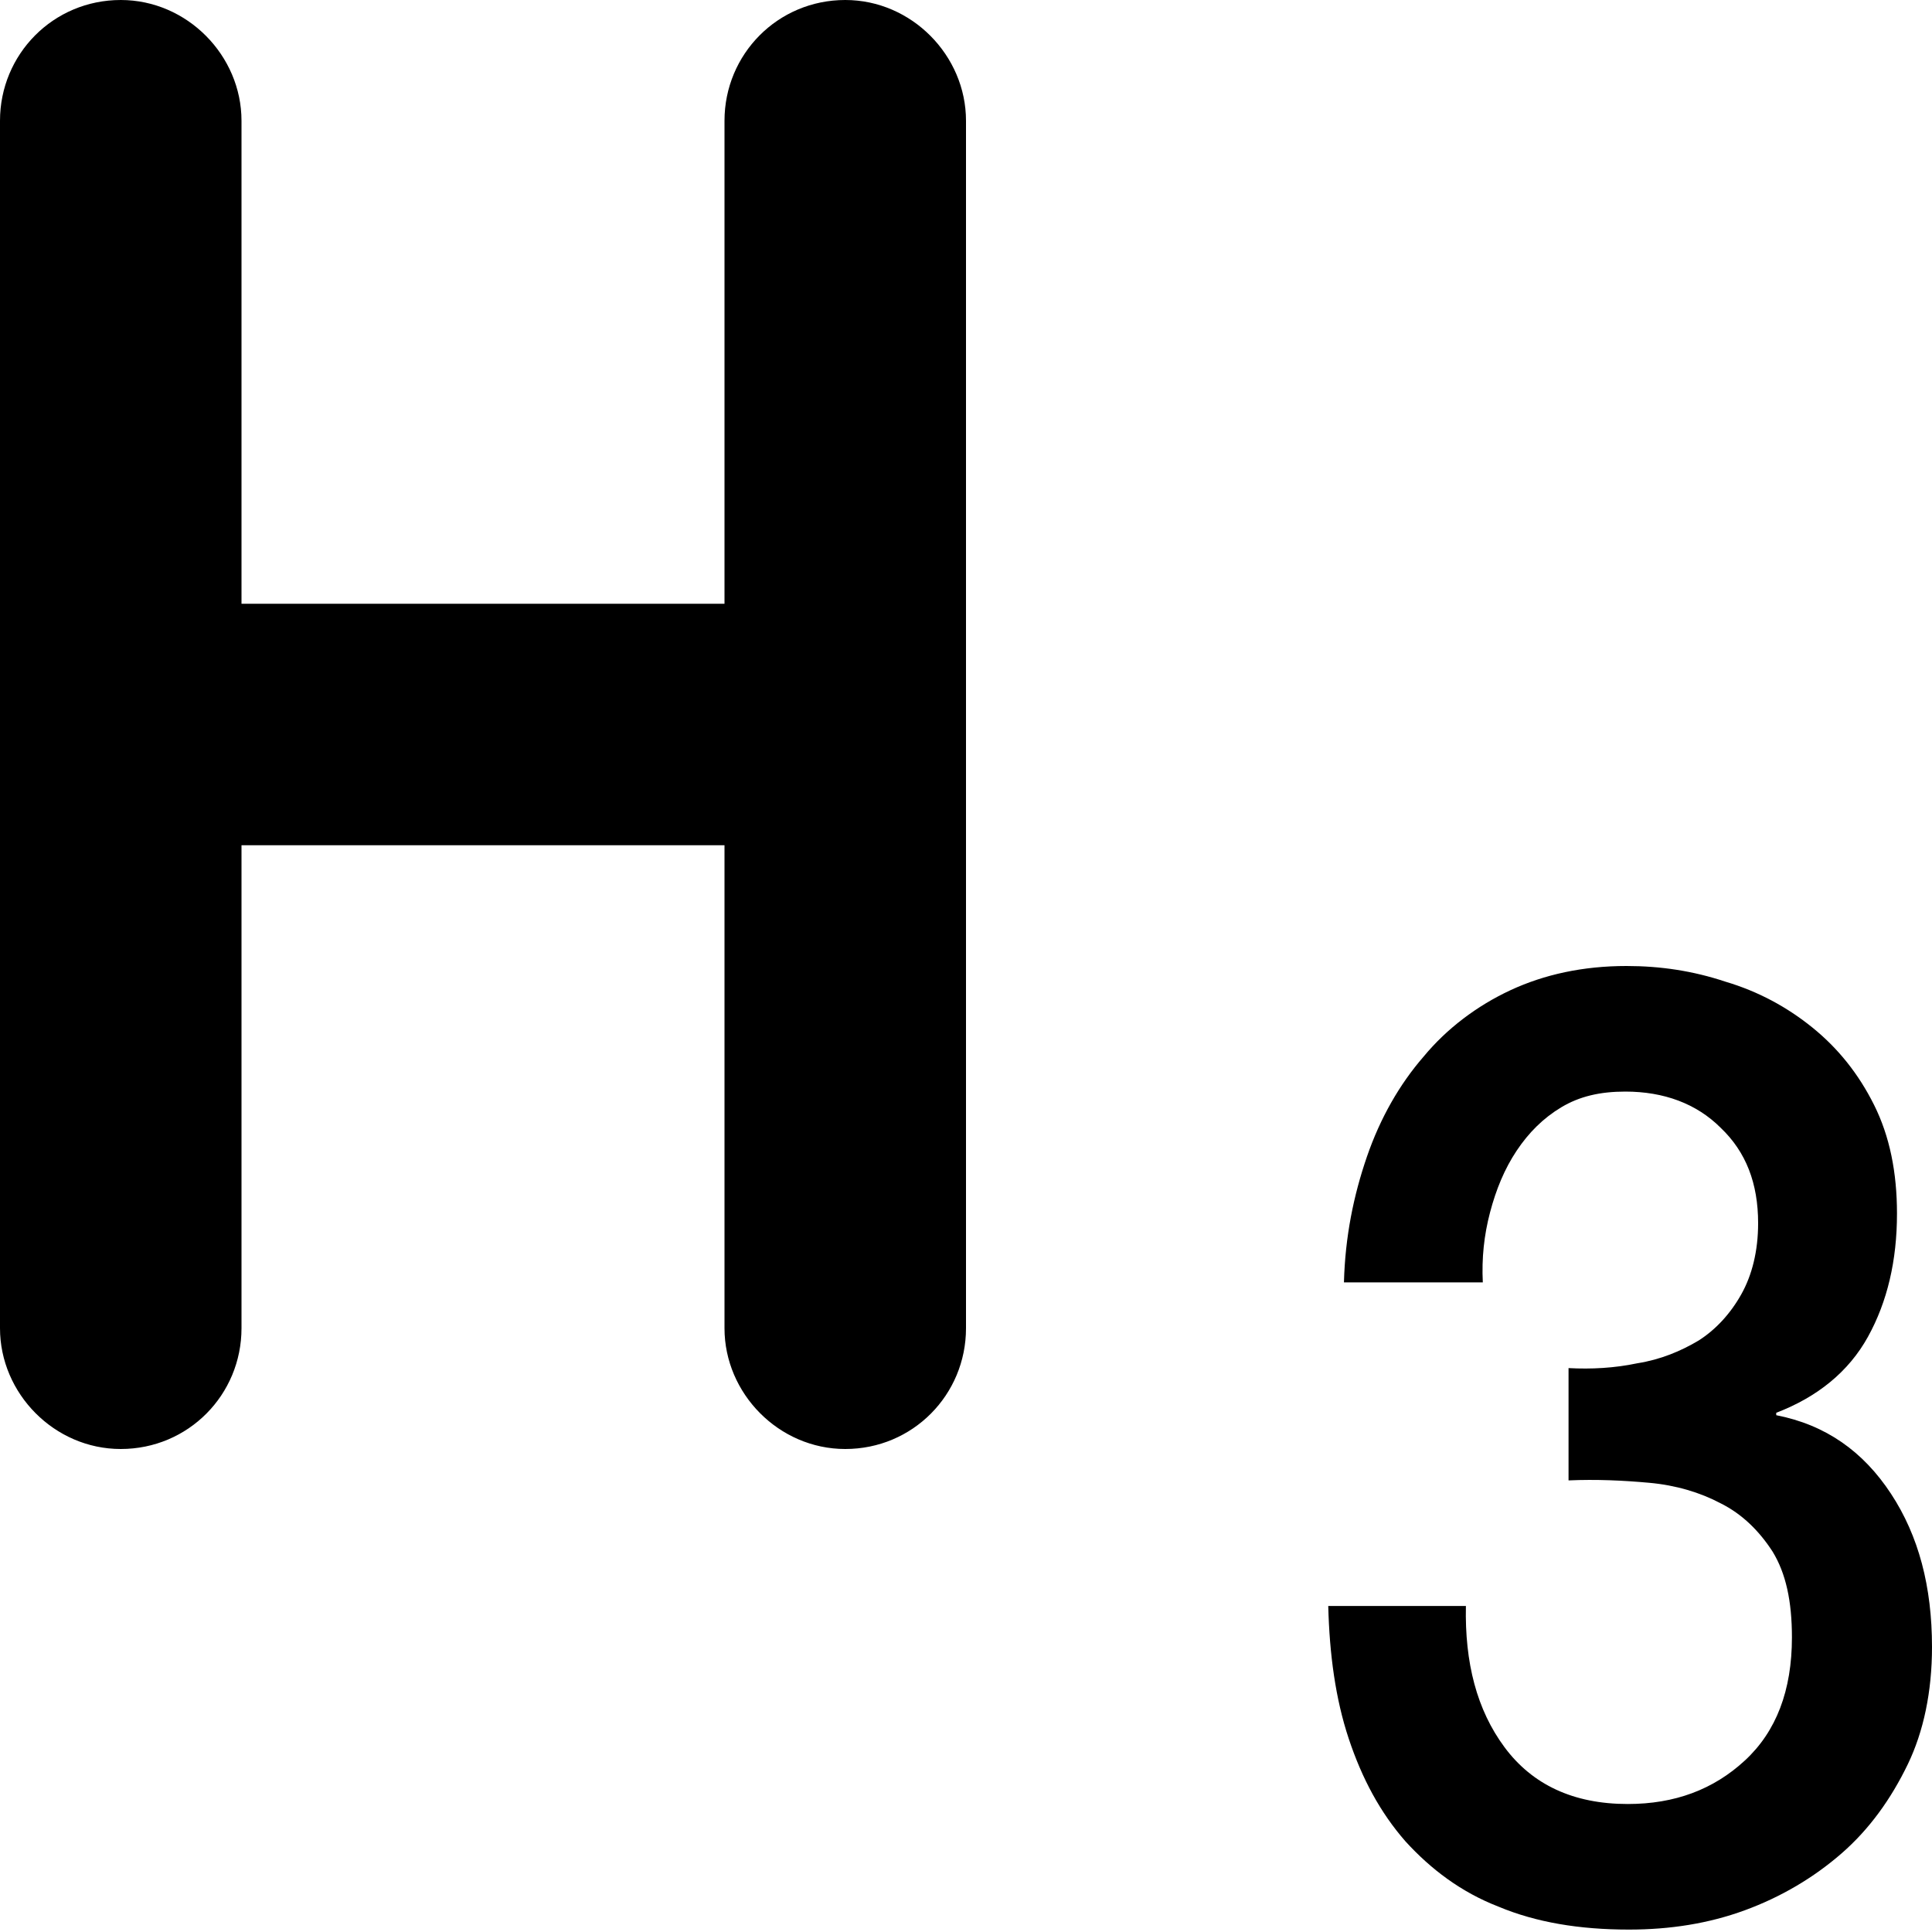
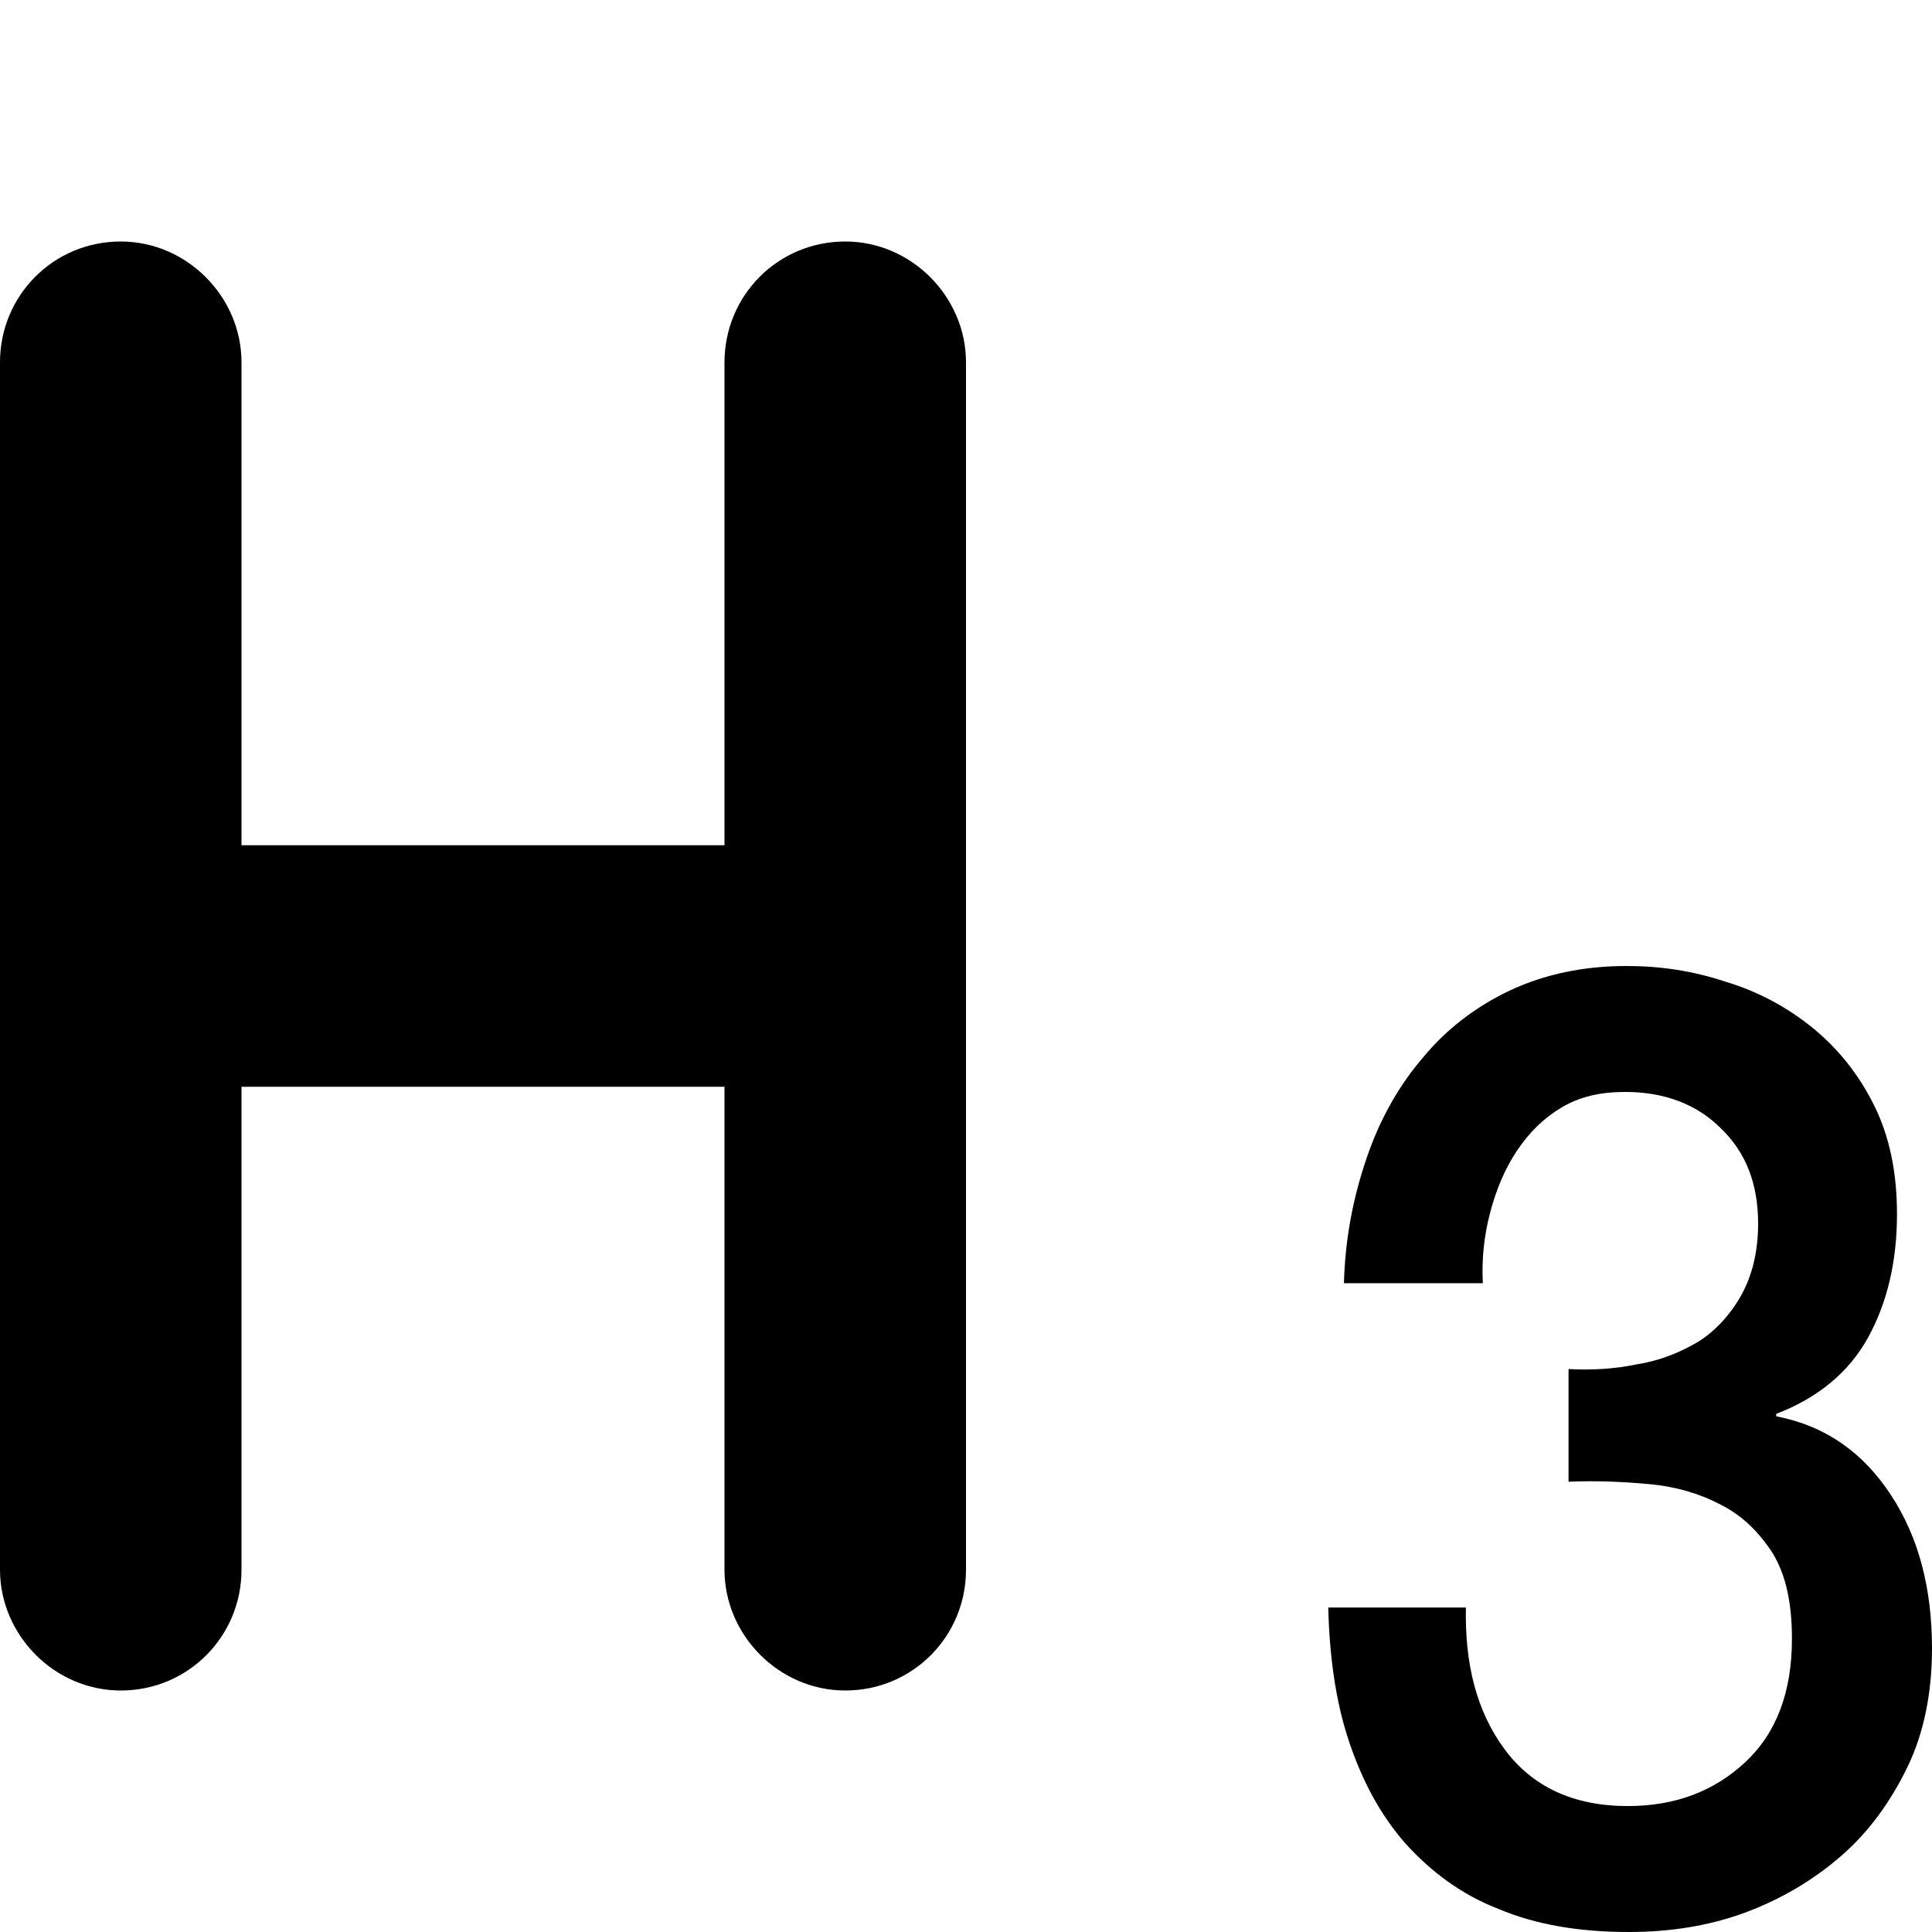
<svg xmlns="http://www.w3.org/2000/svg" width="16" height="16" viewBox="0 0 16 16" fill="none">
-   <path fill-rule="evenodd" clip-rule="evenodd" d="M1 0C0.44 0 0 0.45 0 1V11C0 11.54 0.45 12 1 12C1.56 12 2 11.55 2 11V7H6V11C6 11.54 6.45 12 7 12C7.56 12 8 11.55 8 11V1C8 0.46 7.55 0 7 0C6.44 0 6 0.45 6 1V5H2V1C2 0.46 1.55 0 1 0ZM14.71 11.72C15.12 11.8 15.43 12.02 15.66 12.37C15.89 12.72 16 13.14 16 13.64C16 14.01 15.93 14.34 15.8 14.61C15.66 14.9 15.48 15.15 15.25 15.35C15.02 15.55 14.75 15.71 14.45 15.82C14.15 15.93 13.83 15.98 13.49 15.98C13.08 15.98 12.72 15.92 12.41 15.79C12.1 15.67 11.85 15.48 11.64 15.25C11.43 15.01 11.28 14.73 11.17 14.4C11.06 14.07 11.01 13.7 11 13.3H12.14C12.13 13.77 12.23 14.16 12.46 14.47C12.69 14.78 13.03 14.94 13.48 14.94C13.87 14.94 14.19 14.82 14.45 14.58C14.71 14.34 14.84 14 14.84 13.56C14.84 13.26 14.79 13.03 14.68 12.85C14.57 12.68 14.43 12.54 14.25 12.45C14.08 12.36 13.88 12.3 13.66 12.28C13.44 12.26 13.22 12.25 12.99 12.26V11.33C13.18 11.34 13.37 11.33 13.56 11.29C13.75 11.26 13.92 11.19 14.07 11.1C14.21 11.01 14.33 10.88 14.42 10.72C14.51 10.56 14.56 10.36 14.56 10.13C14.56 9.8 14.46 9.54 14.25 9.34C14.05 9.14 13.78 9.04 13.46 9.04C13.25 9.04 13.08 9.08 12.93 9.17C12.78 9.26 12.66 9.38 12.56 9.53C12.46 9.68 12.39 9.85 12.34 10.04C12.29 10.23 12.27 10.42 12.28 10.62H11.13C11.14 10.24 11.21 9.9 11.32 9.58C11.43 9.26 11.59 8.98 11.79 8.75C11.98 8.52 12.23 8.33 12.51 8.2C12.79 8.07 13.11 8 13.47 8C13.75 8 14.02 8.04 14.29 8.13C14.56 8.21 14.8 8.34 15.01 8.51C15.22 8.68 15.39 8.89 15.52 9.15C15.65 9.41 15.71 9.71 15.71 10.05C15.71 10.44 15.63 10.78 15.47 11.07C15.31 11.36 15.05 11.57 14.71 11.7V11.72Z" fill="black" />
+   <path fill-rule="evenodd" clip-rule="evenodd" d="M1 2C0.44 2 0 2.45 0 3V13C0 13.54 0.45 14 1 14C1.56 14 2 13.55 2 13V9H6V13C6 13.54 6.45 14 7 14C7.56 14 8 13.55 8 13V3C8 2.46 7.55 2 7 2C6.44 2 6 2.45 6 3V7H2V3C2 2.46 1.55 2 1 2ZM14.71 11.729C15.12 11.809 15.43 12.03 15.66 12.381C15.89 12.732 16 13.153 16 13.654C16 14.025 15.93 14.356 15.8 14.627C15.66 14.917 15.48 15.168 15.25 15.368C15.02 15.569 14.75 15.729 14.45 15.84C14.15 15.95 13.83 16 13.49 16C13.08 16 12.72 15.94 12.41 15.809C12.1 15.689 11.85 15.499 11.64 15.268C11.43 15.028 11.28 14.747 11.17 14.416C11.06 14.085 11.01 13.714 11 13.313H12.14C12.13 13.784 12.23 14.175 12.46 14.486C12.69 14.797 13.03 14.957 13.48 14.957C13.87 14.957 14.19 14.837 14.45 14.597C14.71 14.356 14.84 14.015 14.84 13.574C14.84 13.273 14.79 13.043 14.68 12.862C14.57 12.692 14.43 12.551 14.25 12.461C14.08 12.371 13.88 12.311 13.66 12.291C13.44 12.271 13.22 12.261 12.99 12.271V11.338C13.18 11.348 13.37 11.338 13.56 11.298C13.75 11.268 13.92 11.198 14.07 11.108C14.21 11.018 14.33 10.887 14.42 10.727C14.51 10.566 14.56 10.366 14.56 10.135C14.56 9.805 14.46 9.544 14.25 9.343C14.05 9.143 13.78 9.043 13.46 9.043C13.25 9.043 13.08 9.083 12.93 9.173C12.78 9.263 12.66 9.383 12.56 9.534C12.46 9.684 12.39 9.855 12.34 10.045C12.29 10.236 12.27 10.426 12.28 10.627H11.13C11.14 10.246 11.21 9.905 11.32 9.584C11.43 9.263 11.59 8.982 11.79 8.752C11.98 8.521 12.23 8.331 12.51 8.2C12.79 8.07 13.11 8 13.47 8C13.75 8 14.02 8.04 14.29 8.13C14.56 8.211 14.8 8.341 15.01 8.511C15.22 8.682 15.39 8.892 15.52 9.153C15.65 9.414 15.71 9.714 15.71 10.055C15.71 10.446 15.63 10.787 15.47 11.078C15.31 11.368 15.05 11.579 14.71 11.709V11.729Z" fill="black" />
</svg>
